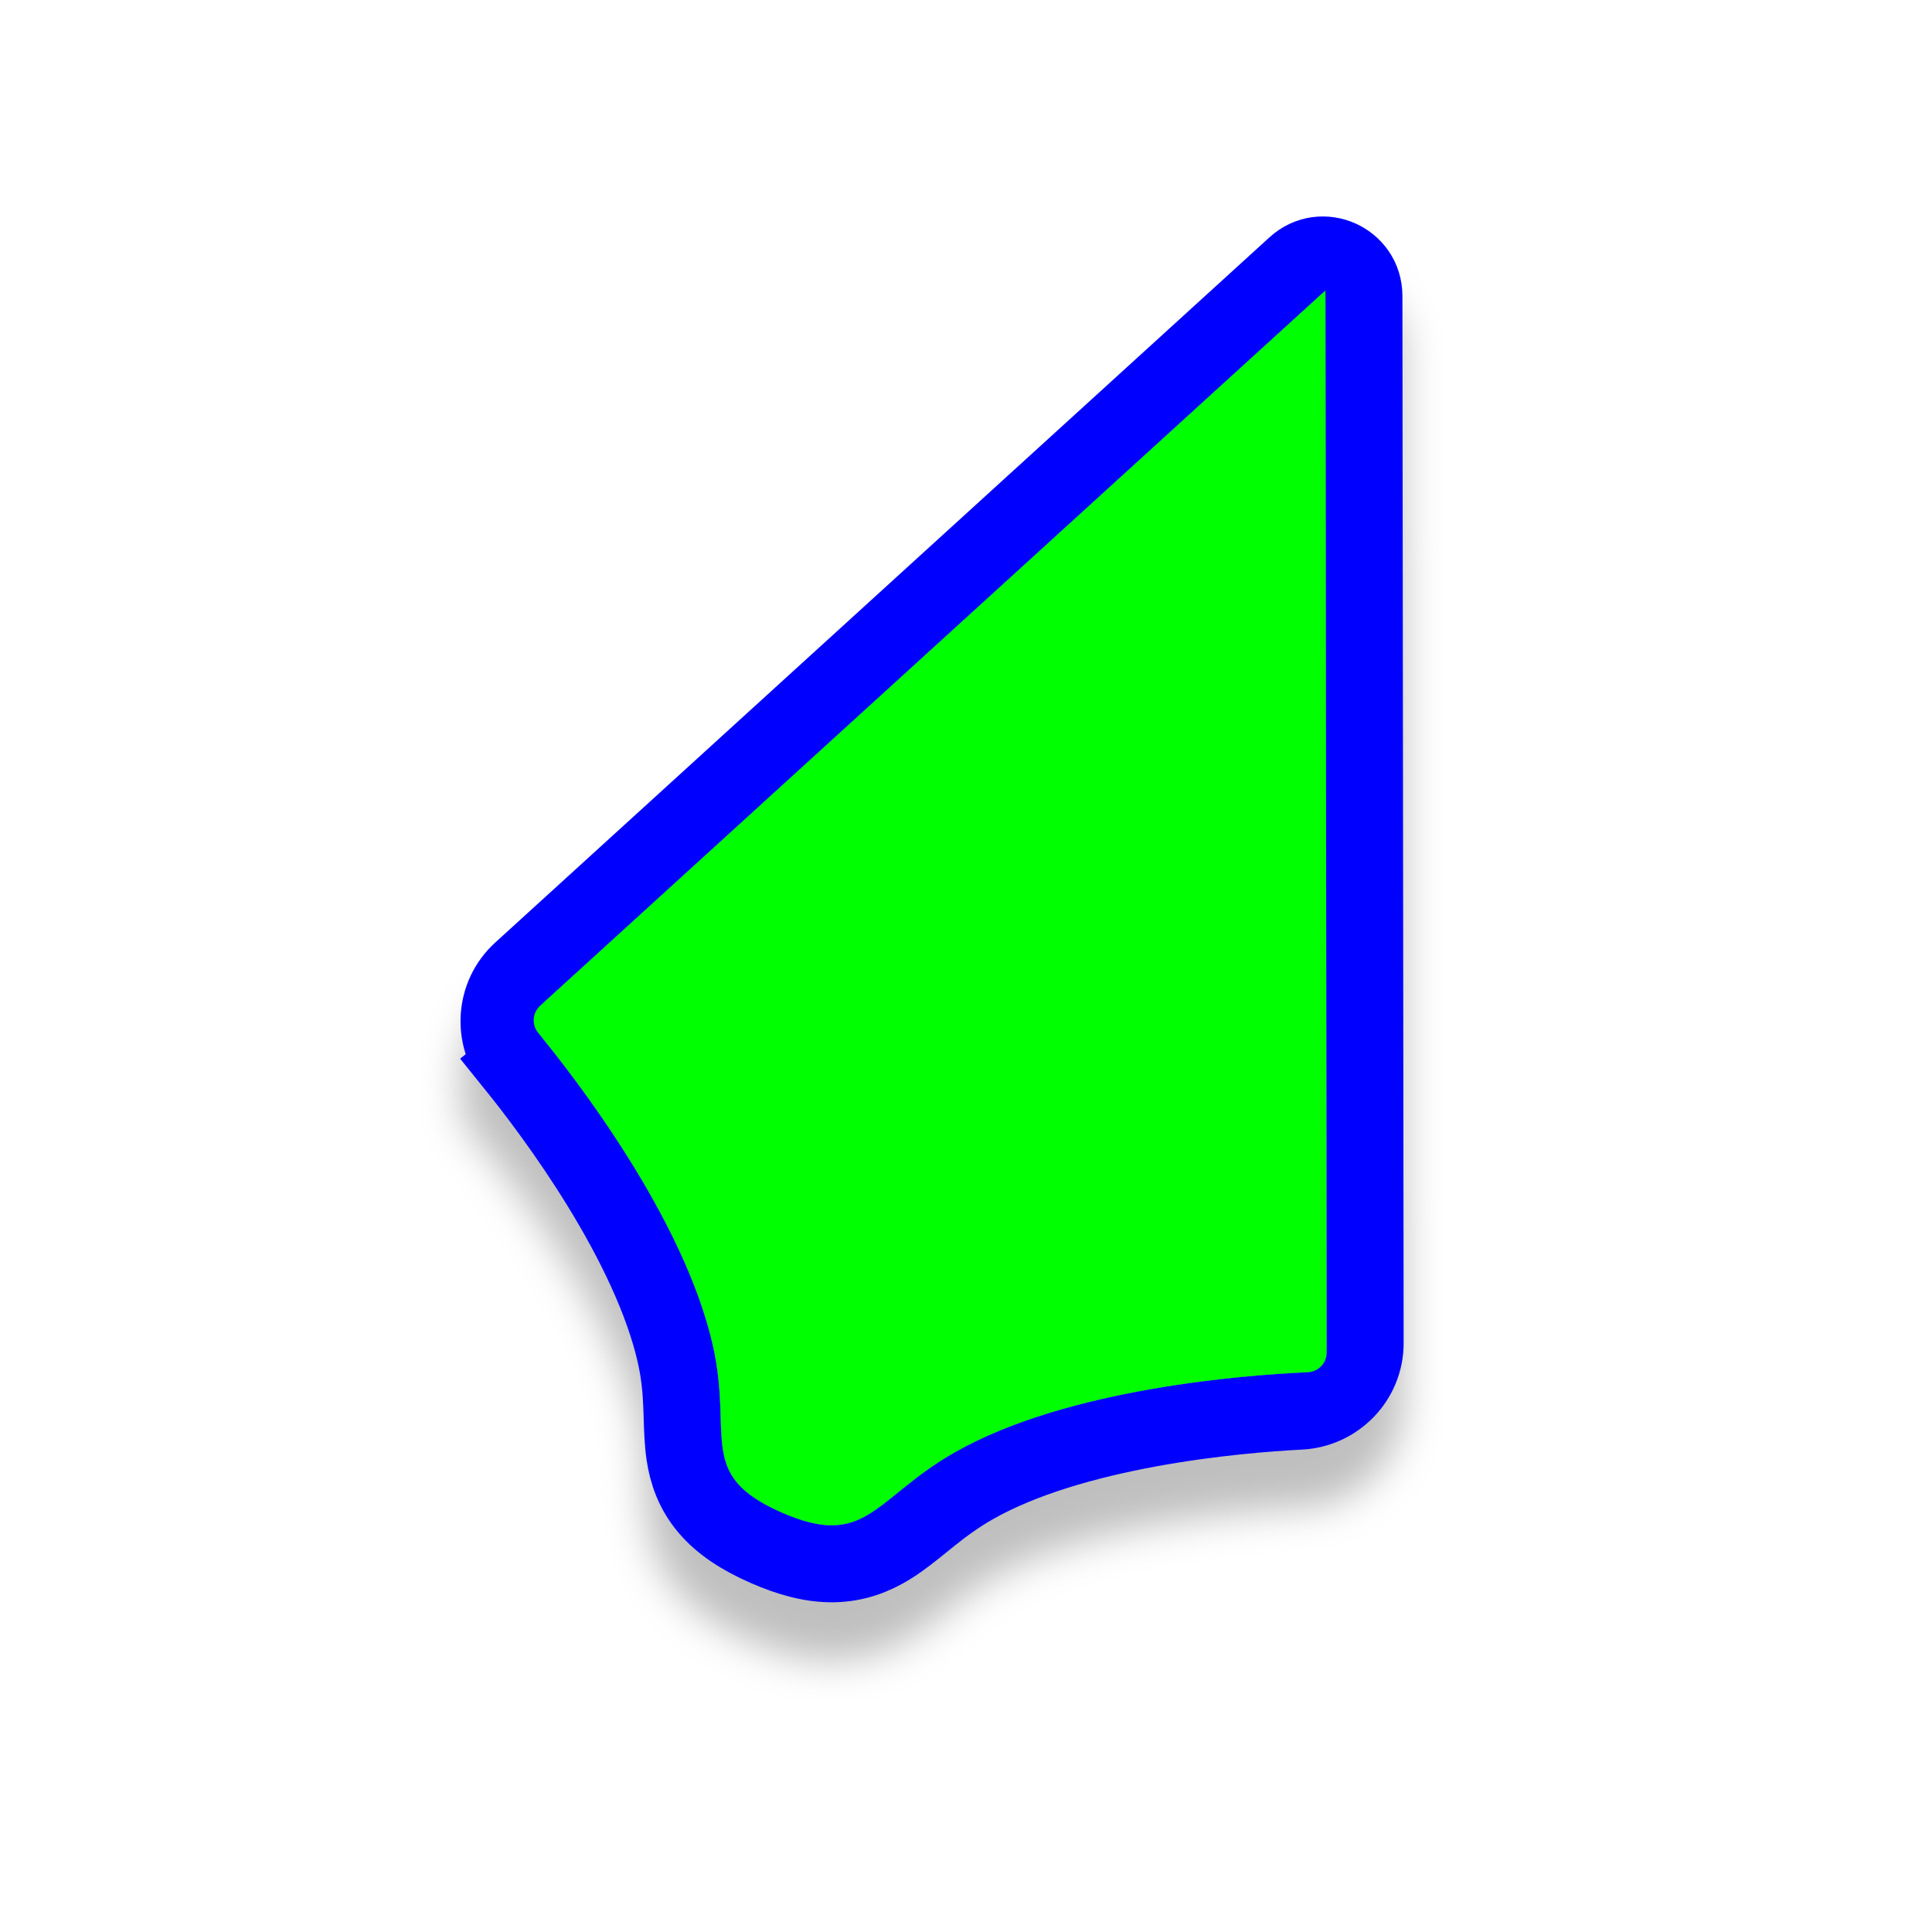
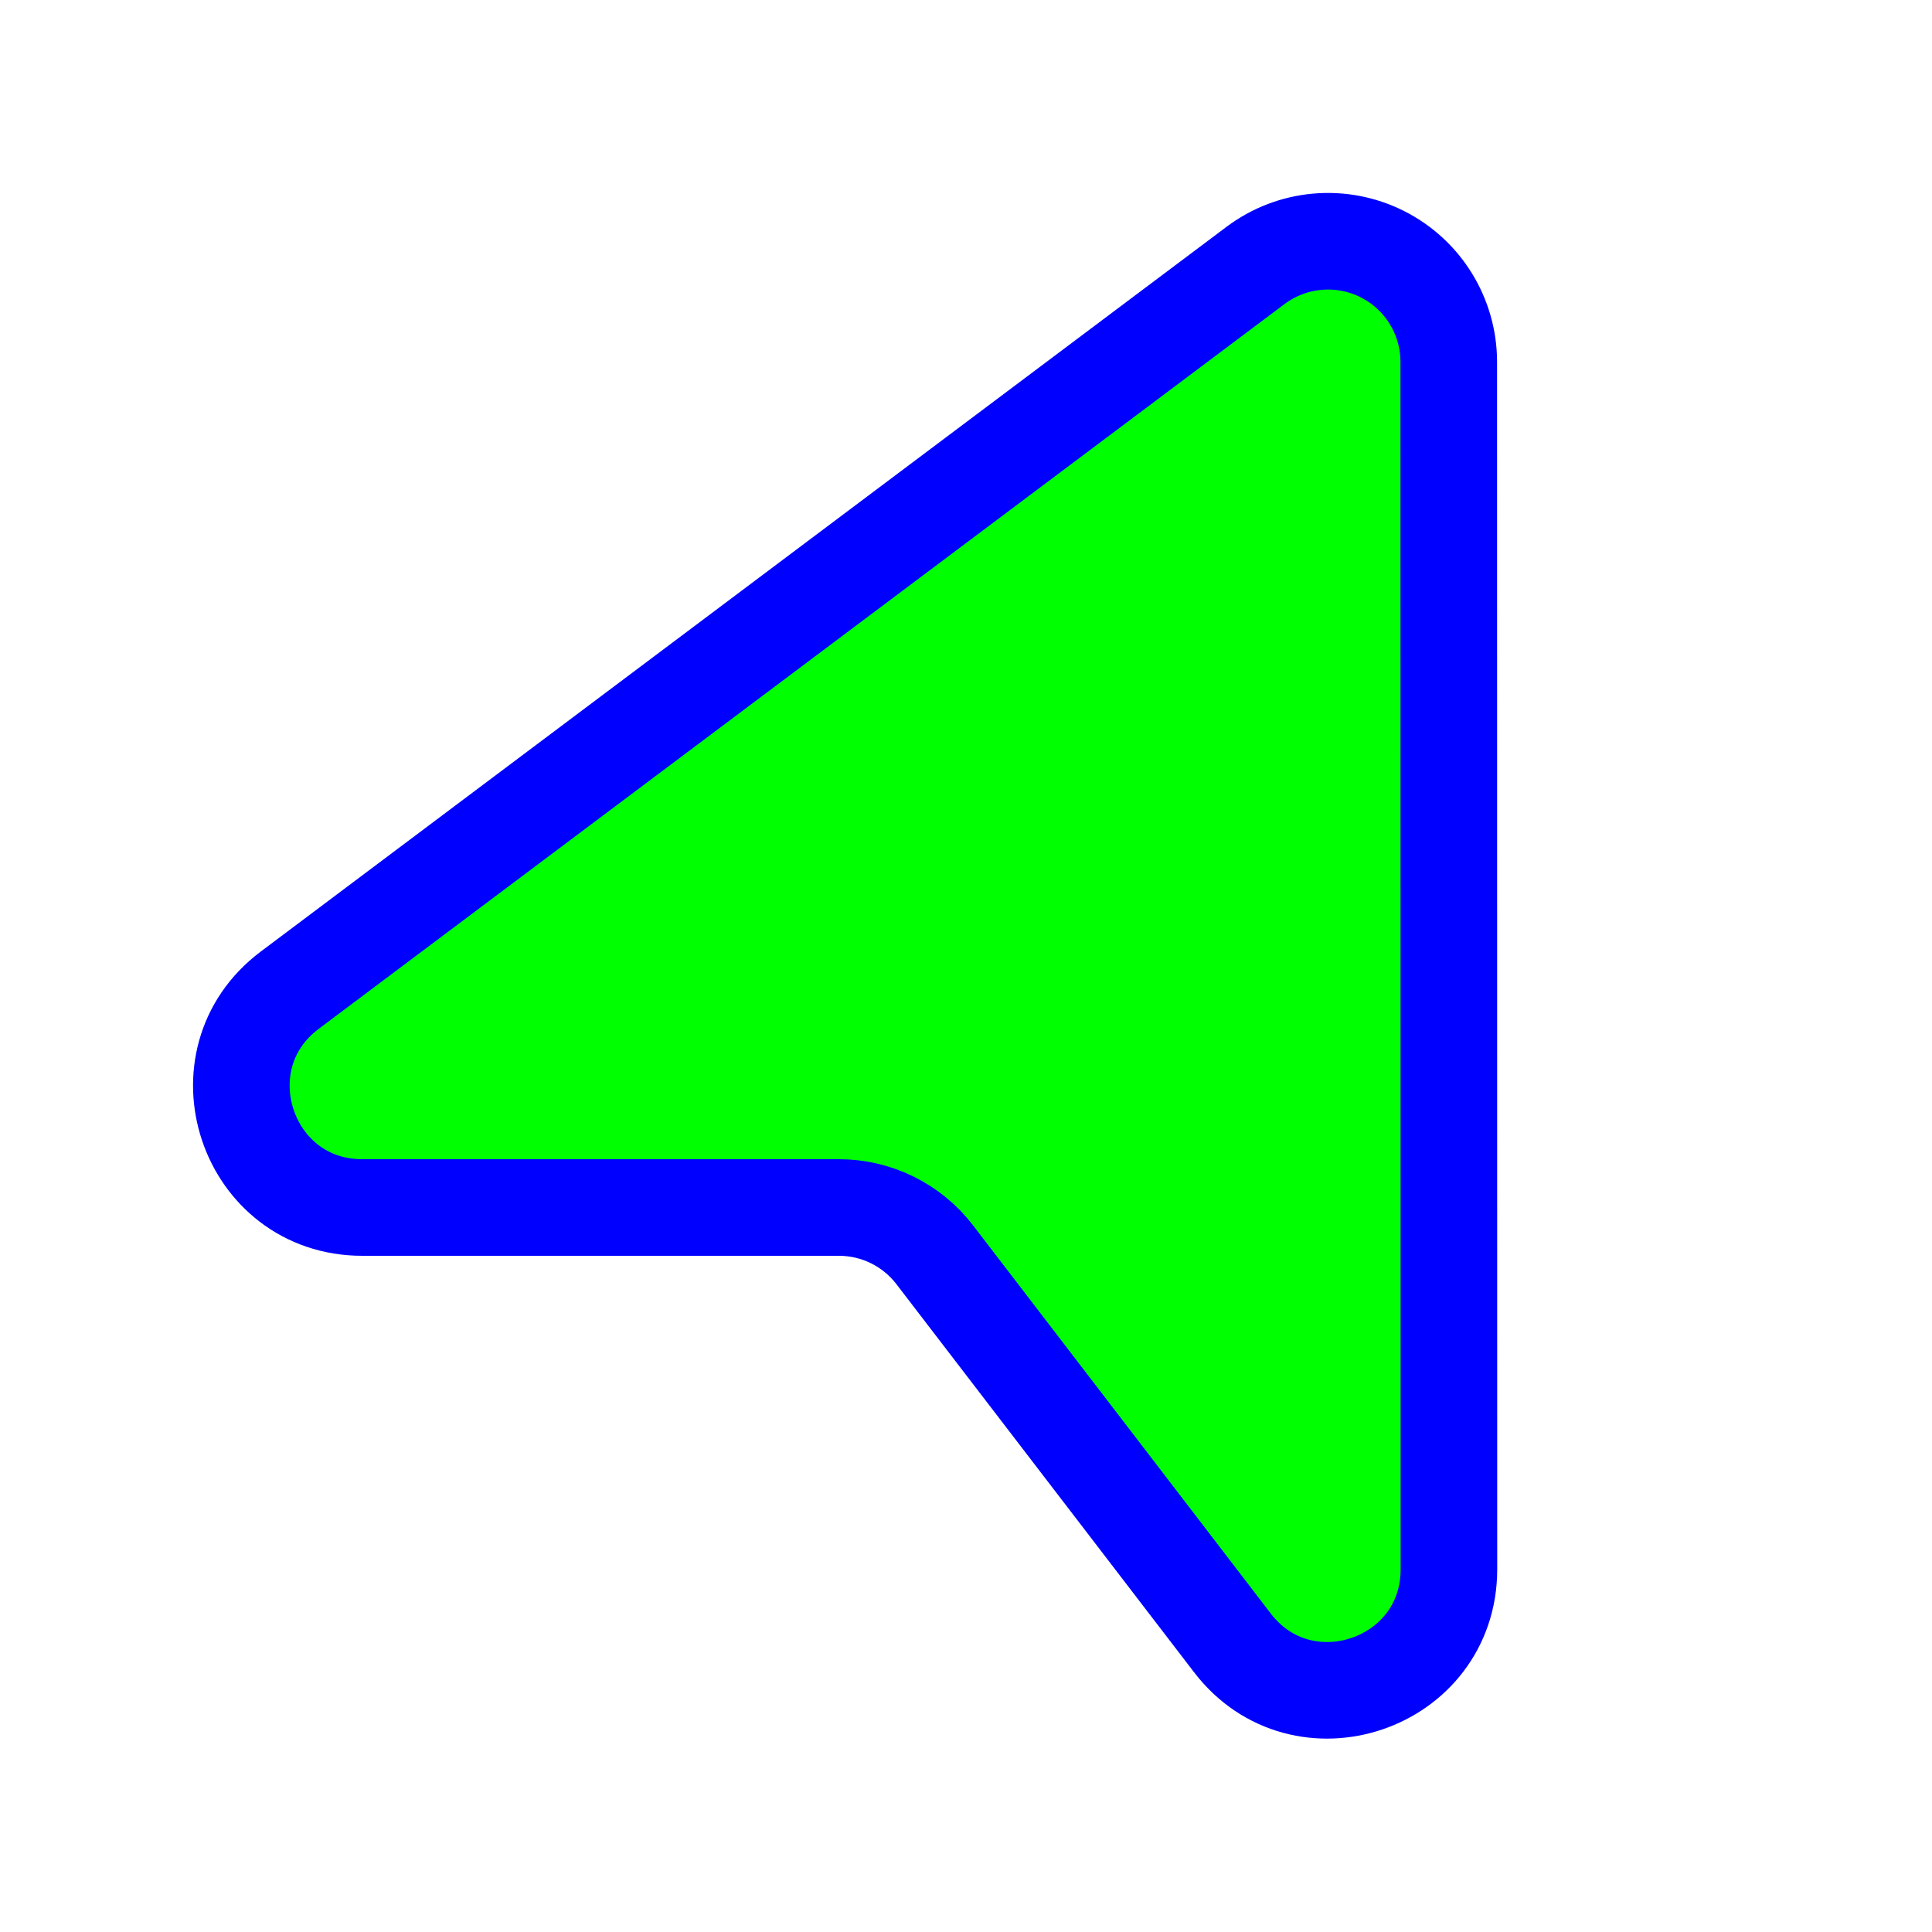
- <svg xmlns="http://www.w3.org/2000/svg" width="257" height="257" viewBox="0 0 257 257" fill="none">
-   <g filter="url(#filter0_d_18_224)">
-     <path d="M176.312 39.365L176.475 178.66C176.478 180.766 174.794 182.492 172.691 182.601C163.828 183.058 141.409 185.003 127.033 193.178C116.243 199.313 115.277 206.18 103.921 201.171C92.565 196.162 97.57 191.077 94.826 178.972C91.175 162.865 77.89 145.183 72.393 138.378C71.078 136.749 71.225 134.359 72.773 132.95L175.777 39.129C175.982 38.942 176.312 39.087 176.312 39.365Z" fill="#0000FF" />
-     <path d="M181.432 39.359V39.359L181.595 178.654C181.601 183.567 177.702 187.469 172.954 187.714C168.653 187.936 161.071 188.52 152.855 190.031C144.562 191.556 136.018 193.958 129.563 197.629C127.204 198.97 125.36 200.361 123.665 201.718C123.379 201.946 123.083 202.187 122.778 202.434C121.419 203.537 119.893 204.776 118.378 205.711C116.313 206.985 113.903 207.96 110.903 208.017C108.029 208.071 105.069 207.273 101.855 205.855C98.651 204.442 96.067 202.799 94.202 200.617C92.241 198.321 91.435 195.852 91.081 193.491C90.843 191.9 90.788 190.064 90.739 188.443C90.725 187.957 90.711 187.491 90.693 187.056C90.605 184.959 90.424 182.711 89.833 180.104C88.188 172.848 84.285 164.957 79.937 157.862C75.627 150.83 71.076 144.896 68.41 141.595L71.909 138.769L68.41 141.595C65.444 137.923 65.714 132.454 69.325 129.165L172.329 35.344L172.329 35.344C175.82 32.164 181.427 34.637 181.432 39.359Z" stroke="#0000FF" stroke-width="10.24" />
-   </g>
-   <path d="M176.311 38.642L176.477 179.927C176.478 181.331 175.366 182.481 173.963 182.541C166.187 182.872 142.158 184.577 127.032 193.178C116.243 199.313 115.277 206.18 103.921 201.171C92.565 196.161 97.57 191.076 94.826 178.972C90.984 162.019 76.469 143.323 71.594 137.397C70.707 136.32 70.812 134.736 71.844 133.796L176.311 38.642Z" fill="#00FF00" />
-   <defs>
-     <filter id="filter0_d_18_224" x="56.142" y="28.785" width="135.694" height="197.154" filterUnits="userSpaceOnUse" color-interpolation-filters="sRGB">
-       <feFlood flood-opacity="0" result="BackgroundImageFix" />
-       <feColorMatrix in="SourceAlpha" type="matrix" values="0 0 0 0 0 0 0 0 0 0 0 0 0 0 0 0 0 0 127 0" result="hardAlpha" />
-       <feOffset dy="7.68" />
-       <feGaussianBlur stdDeviation="2.56" />
-       <feColorMatrix type="matrix" values="0 0 0 0 0 0 0 0 0 0 0 0 0 0 0 0 0 0 0.25 0" />
-       <feBlend mode="normal" in2="BackgroundImageFix" result="effect1_dropShadow_18_224" />
-       <feBlend mode="normal" in="SourceGraphic" in2="effect1_dropShadow_18_224" result="shape" />
-     </filter>
-   </defs>
+ <svg xmlns="http://www.w3.org/2000/svg" width="257" height="257" viewBox="0 0 24 24" version="1.1">
+   <path fill="#00FF00" stroke="#0000FF" stroke-width="1.2" stroke-linejoin="round" d="M17.997 4.497A1.5 1.5 0 0 0 15.597 3.297L3.6 12.3c-1.152.864-.54 2.7.9 2.7h5.921a1.5 1.5 0 0 1 1.189.585l3.699 4.823c.871 1.137 2.69.52 2.69-.914z" />
</svg>
